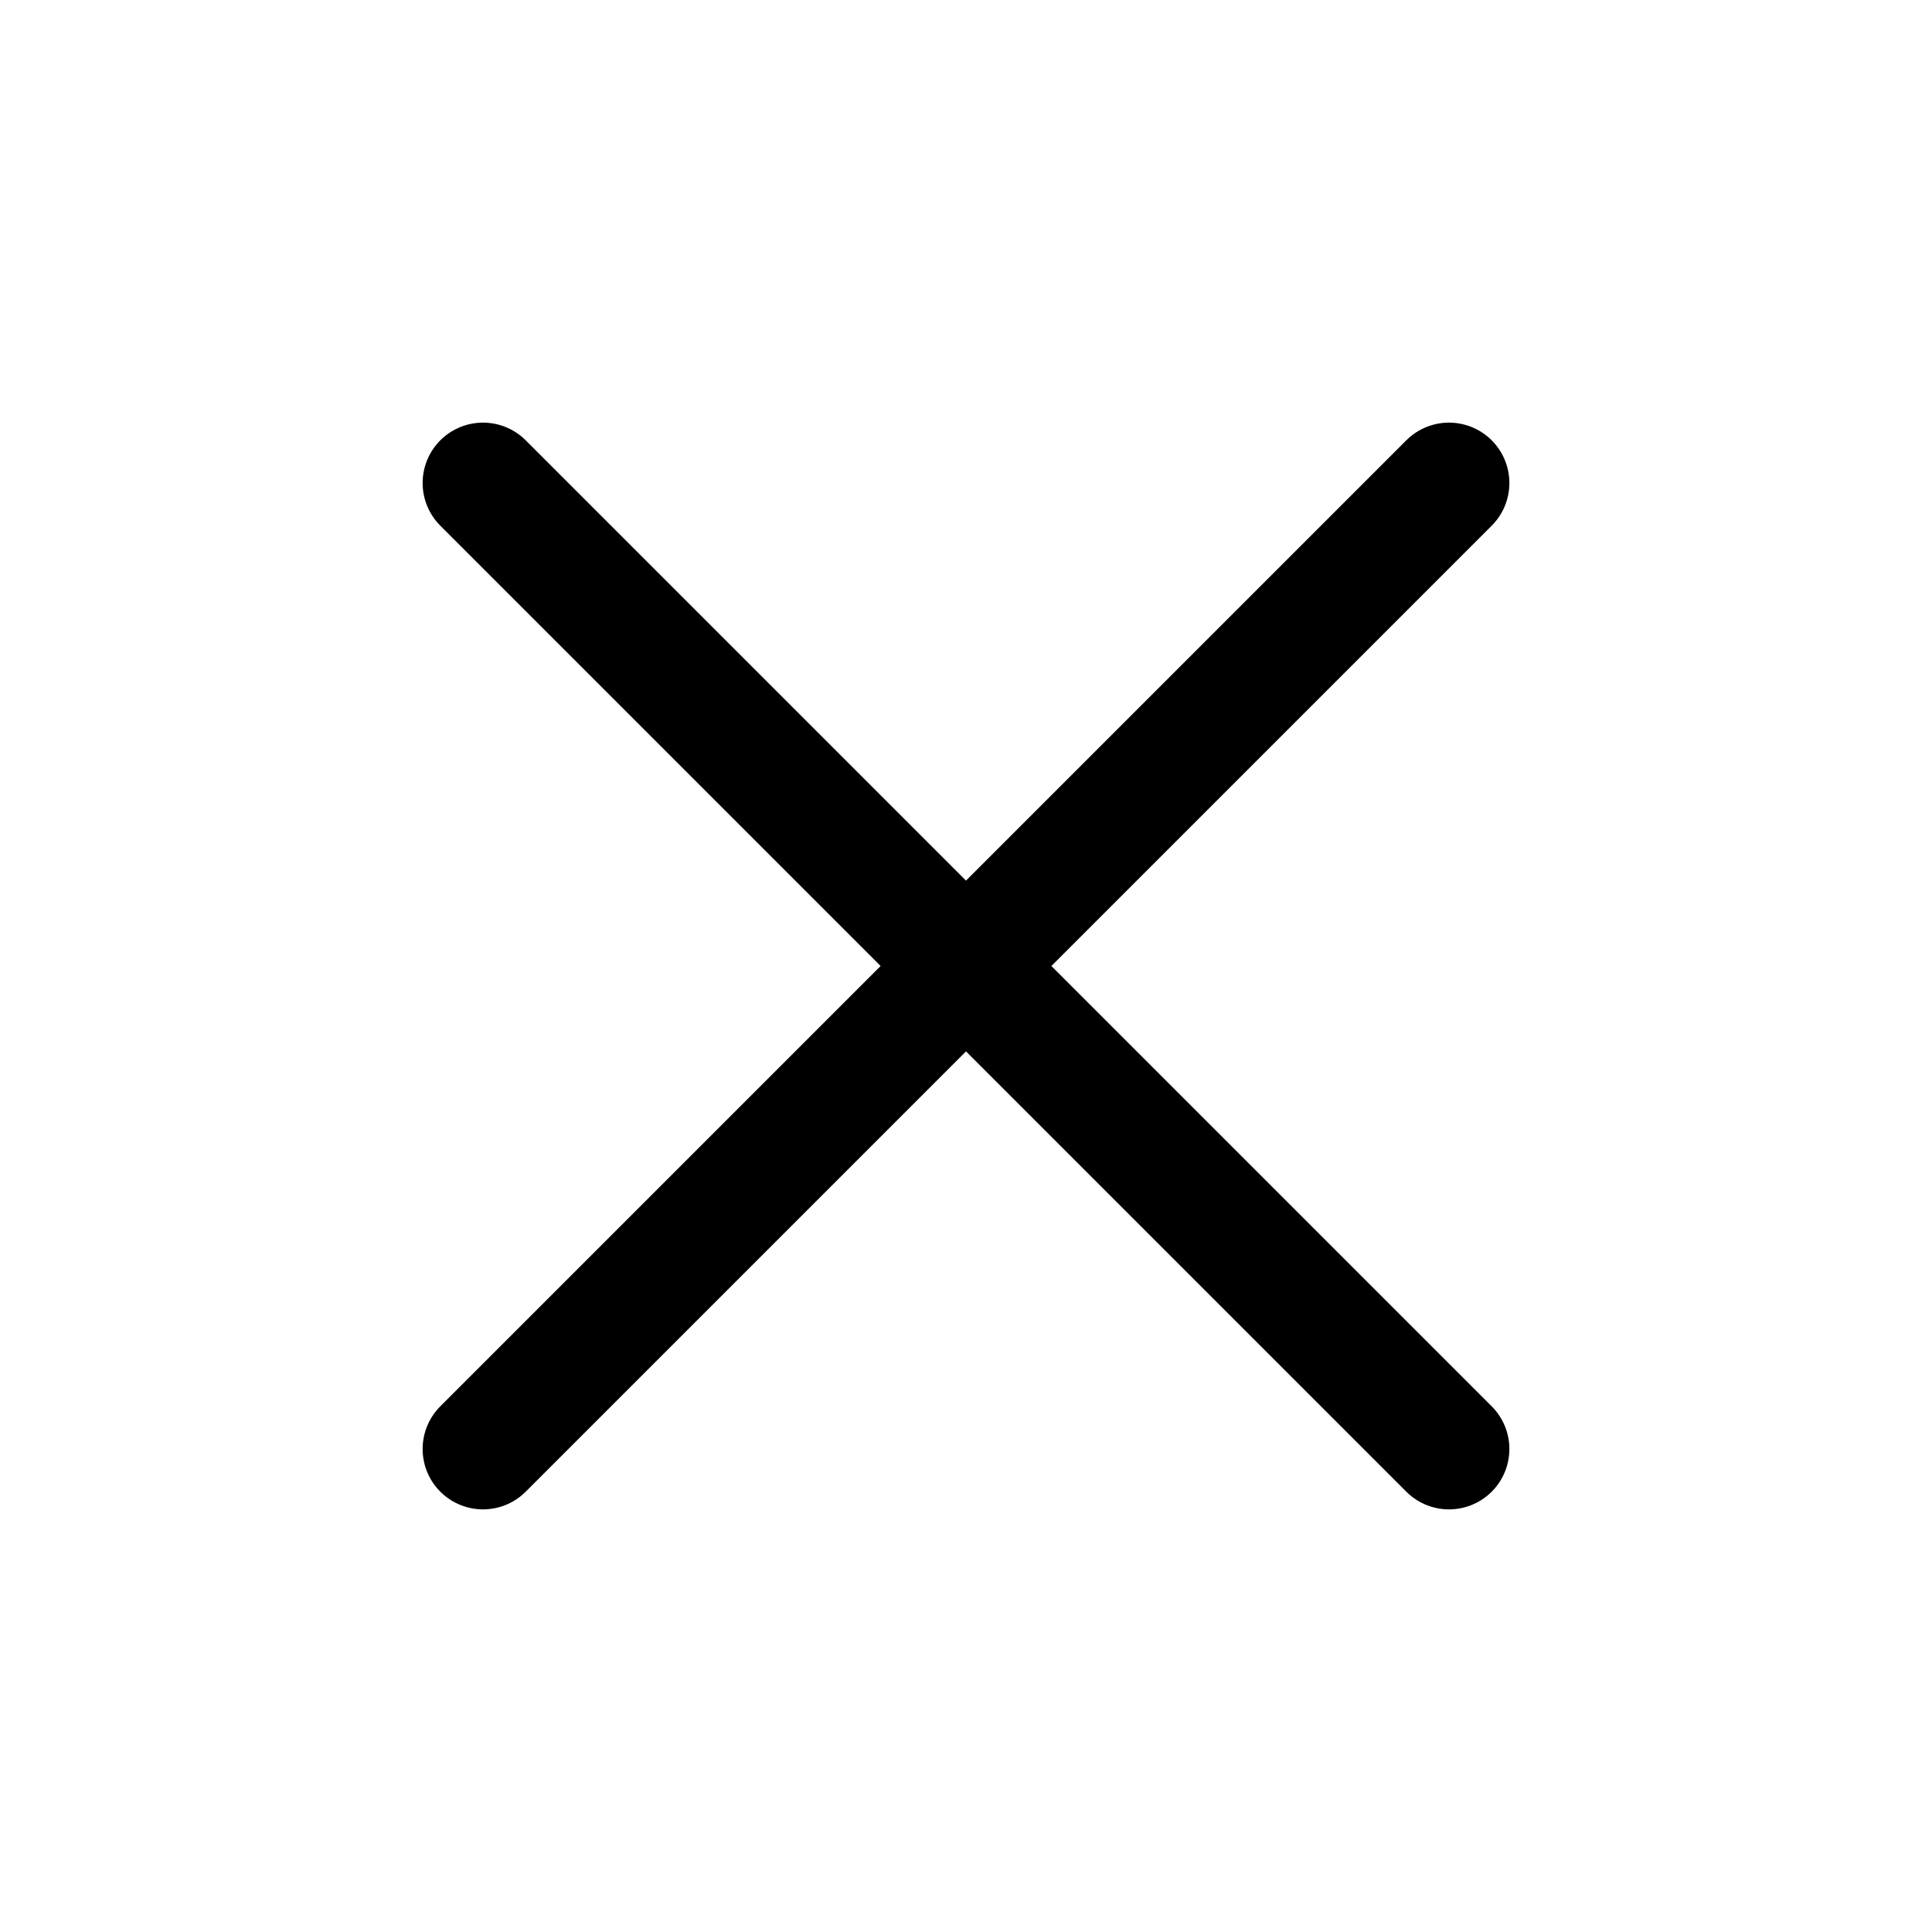
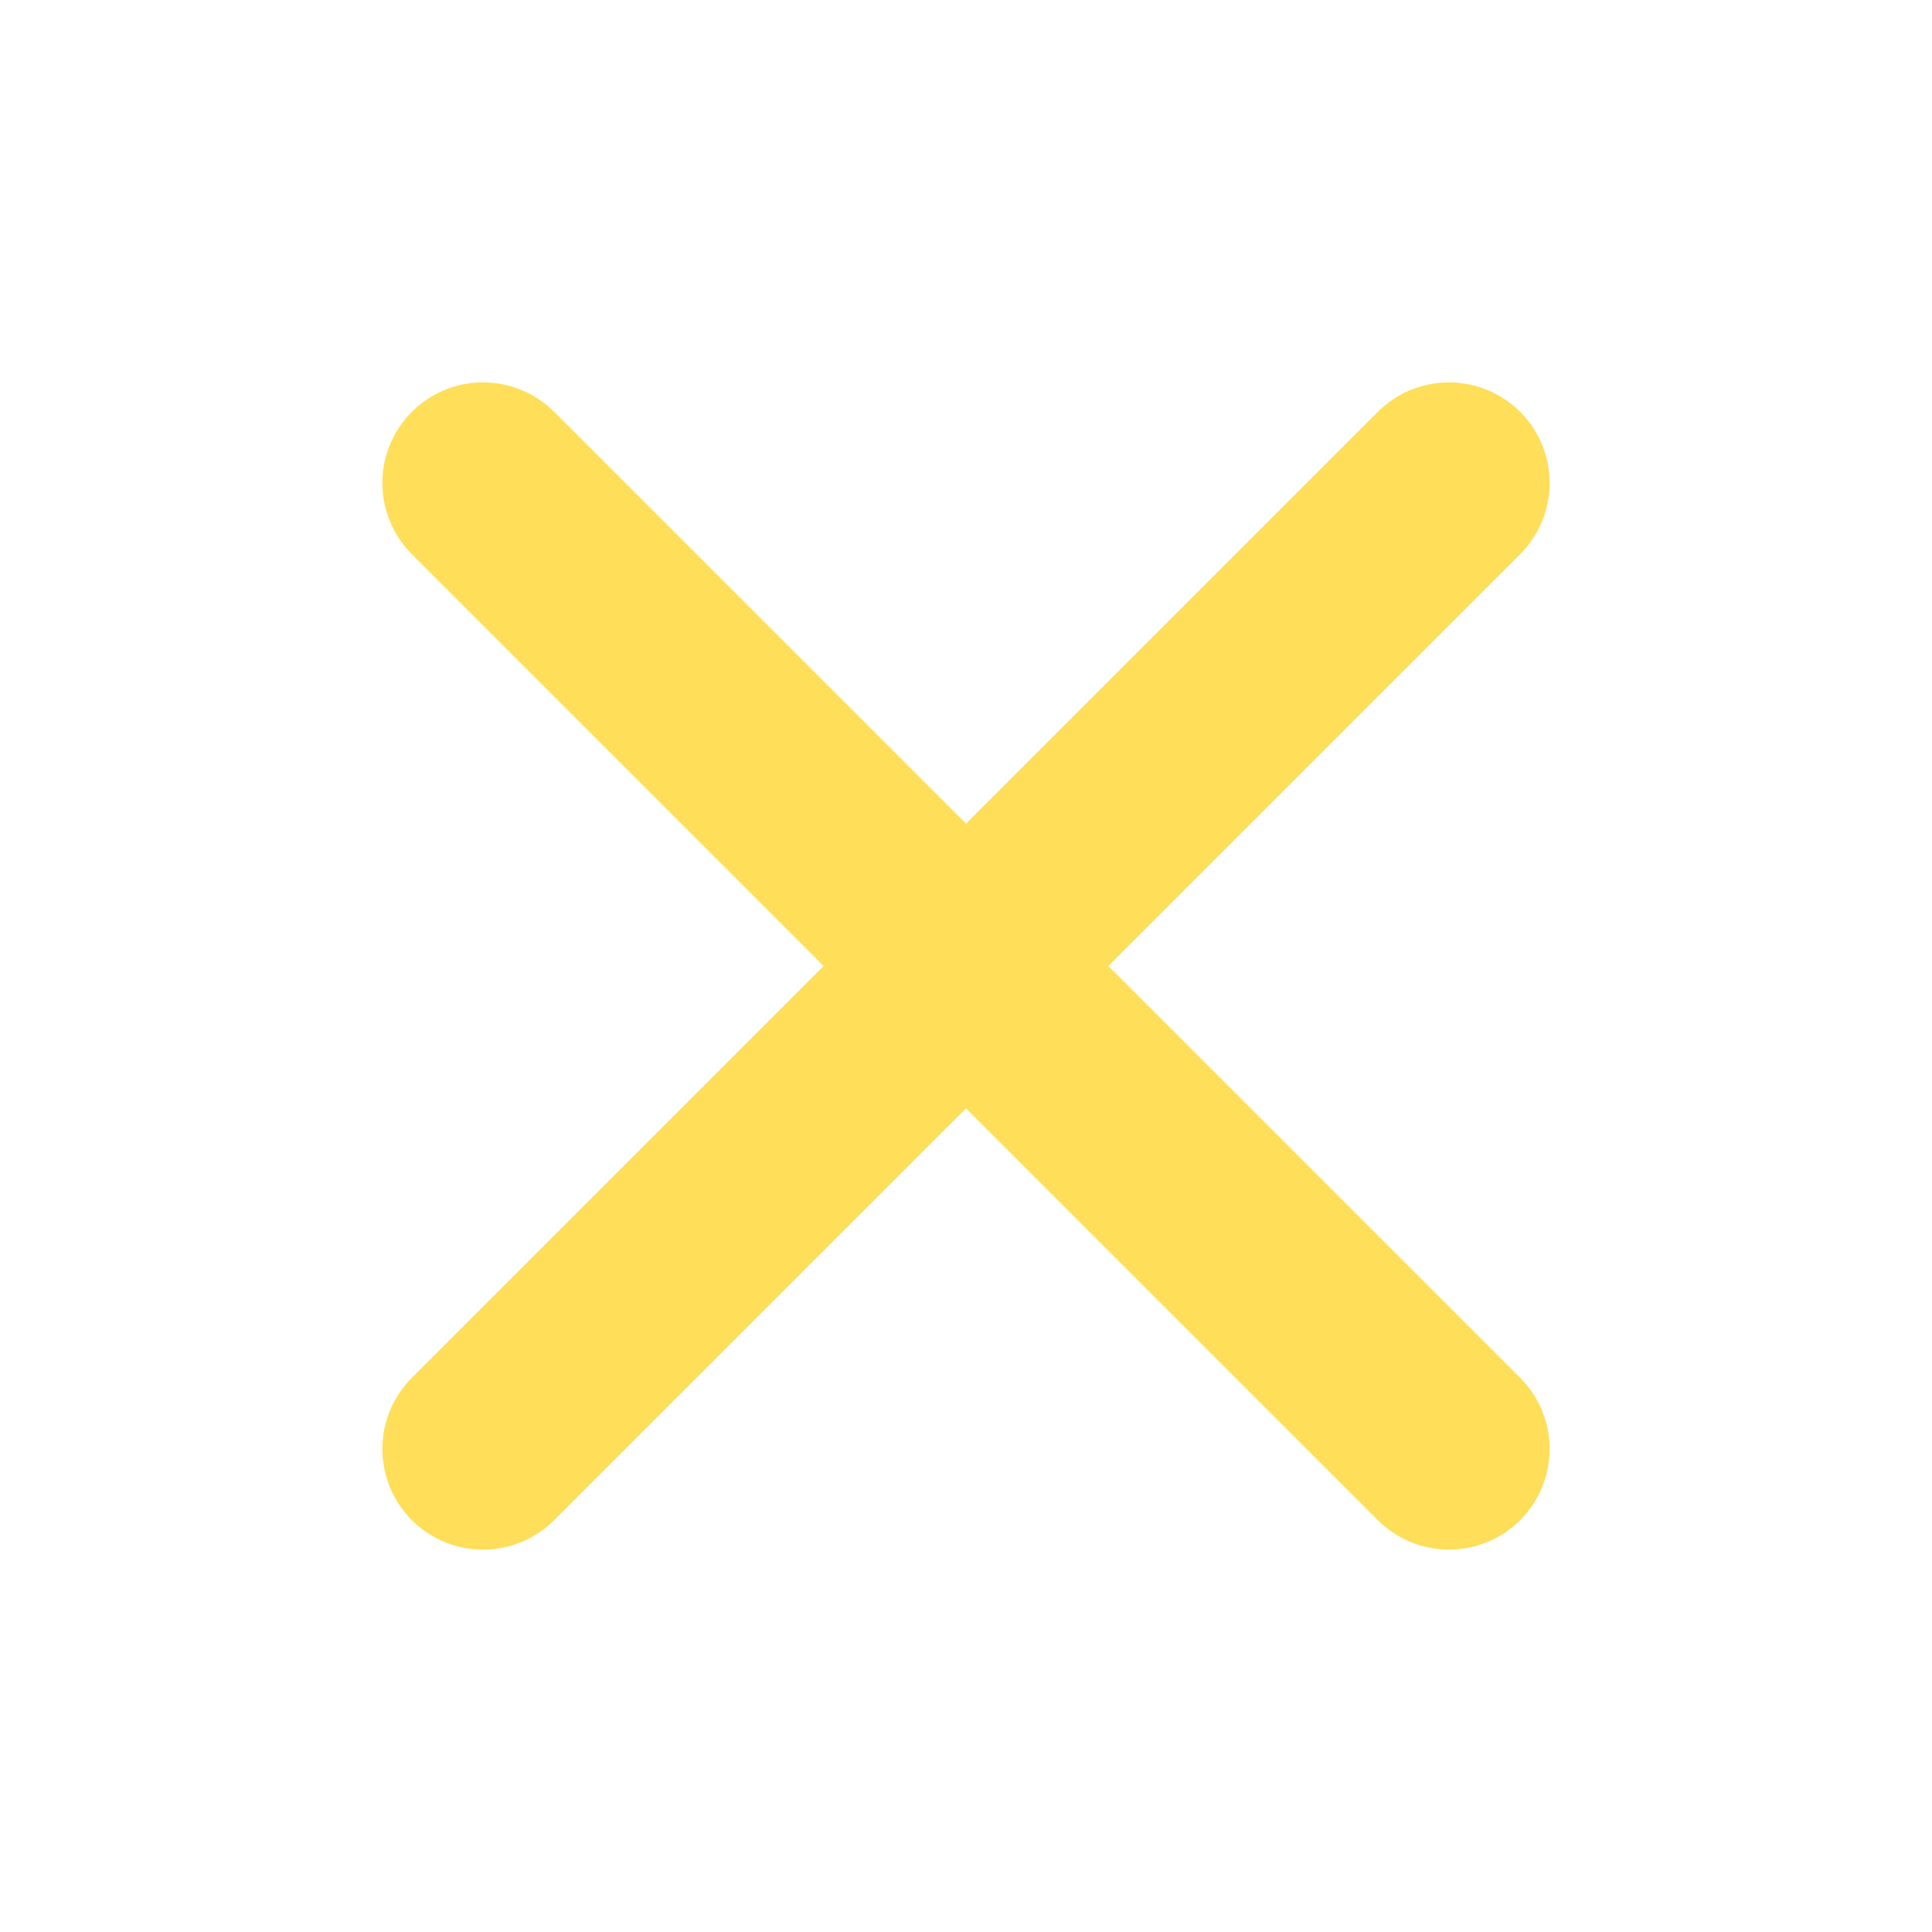
- <svg xmlns="http://www.w3.org/2000/svg" fill="#ffde59" viewBox="0 0 24 24" stroke-width="1.5" stroke="currentColor" class="size-6">
+ <svg xmlns="http://www.w3.org/2000/svg" fill="#ffde59" viewBox="0 0 24 24" stroke-width="2.5" stroke="#ffde59" class="size-6">
  <path stroke-linecap="round" stroke-linejoin="round" d="M6 18 18 6M6 6l12 12" />
</svg>
